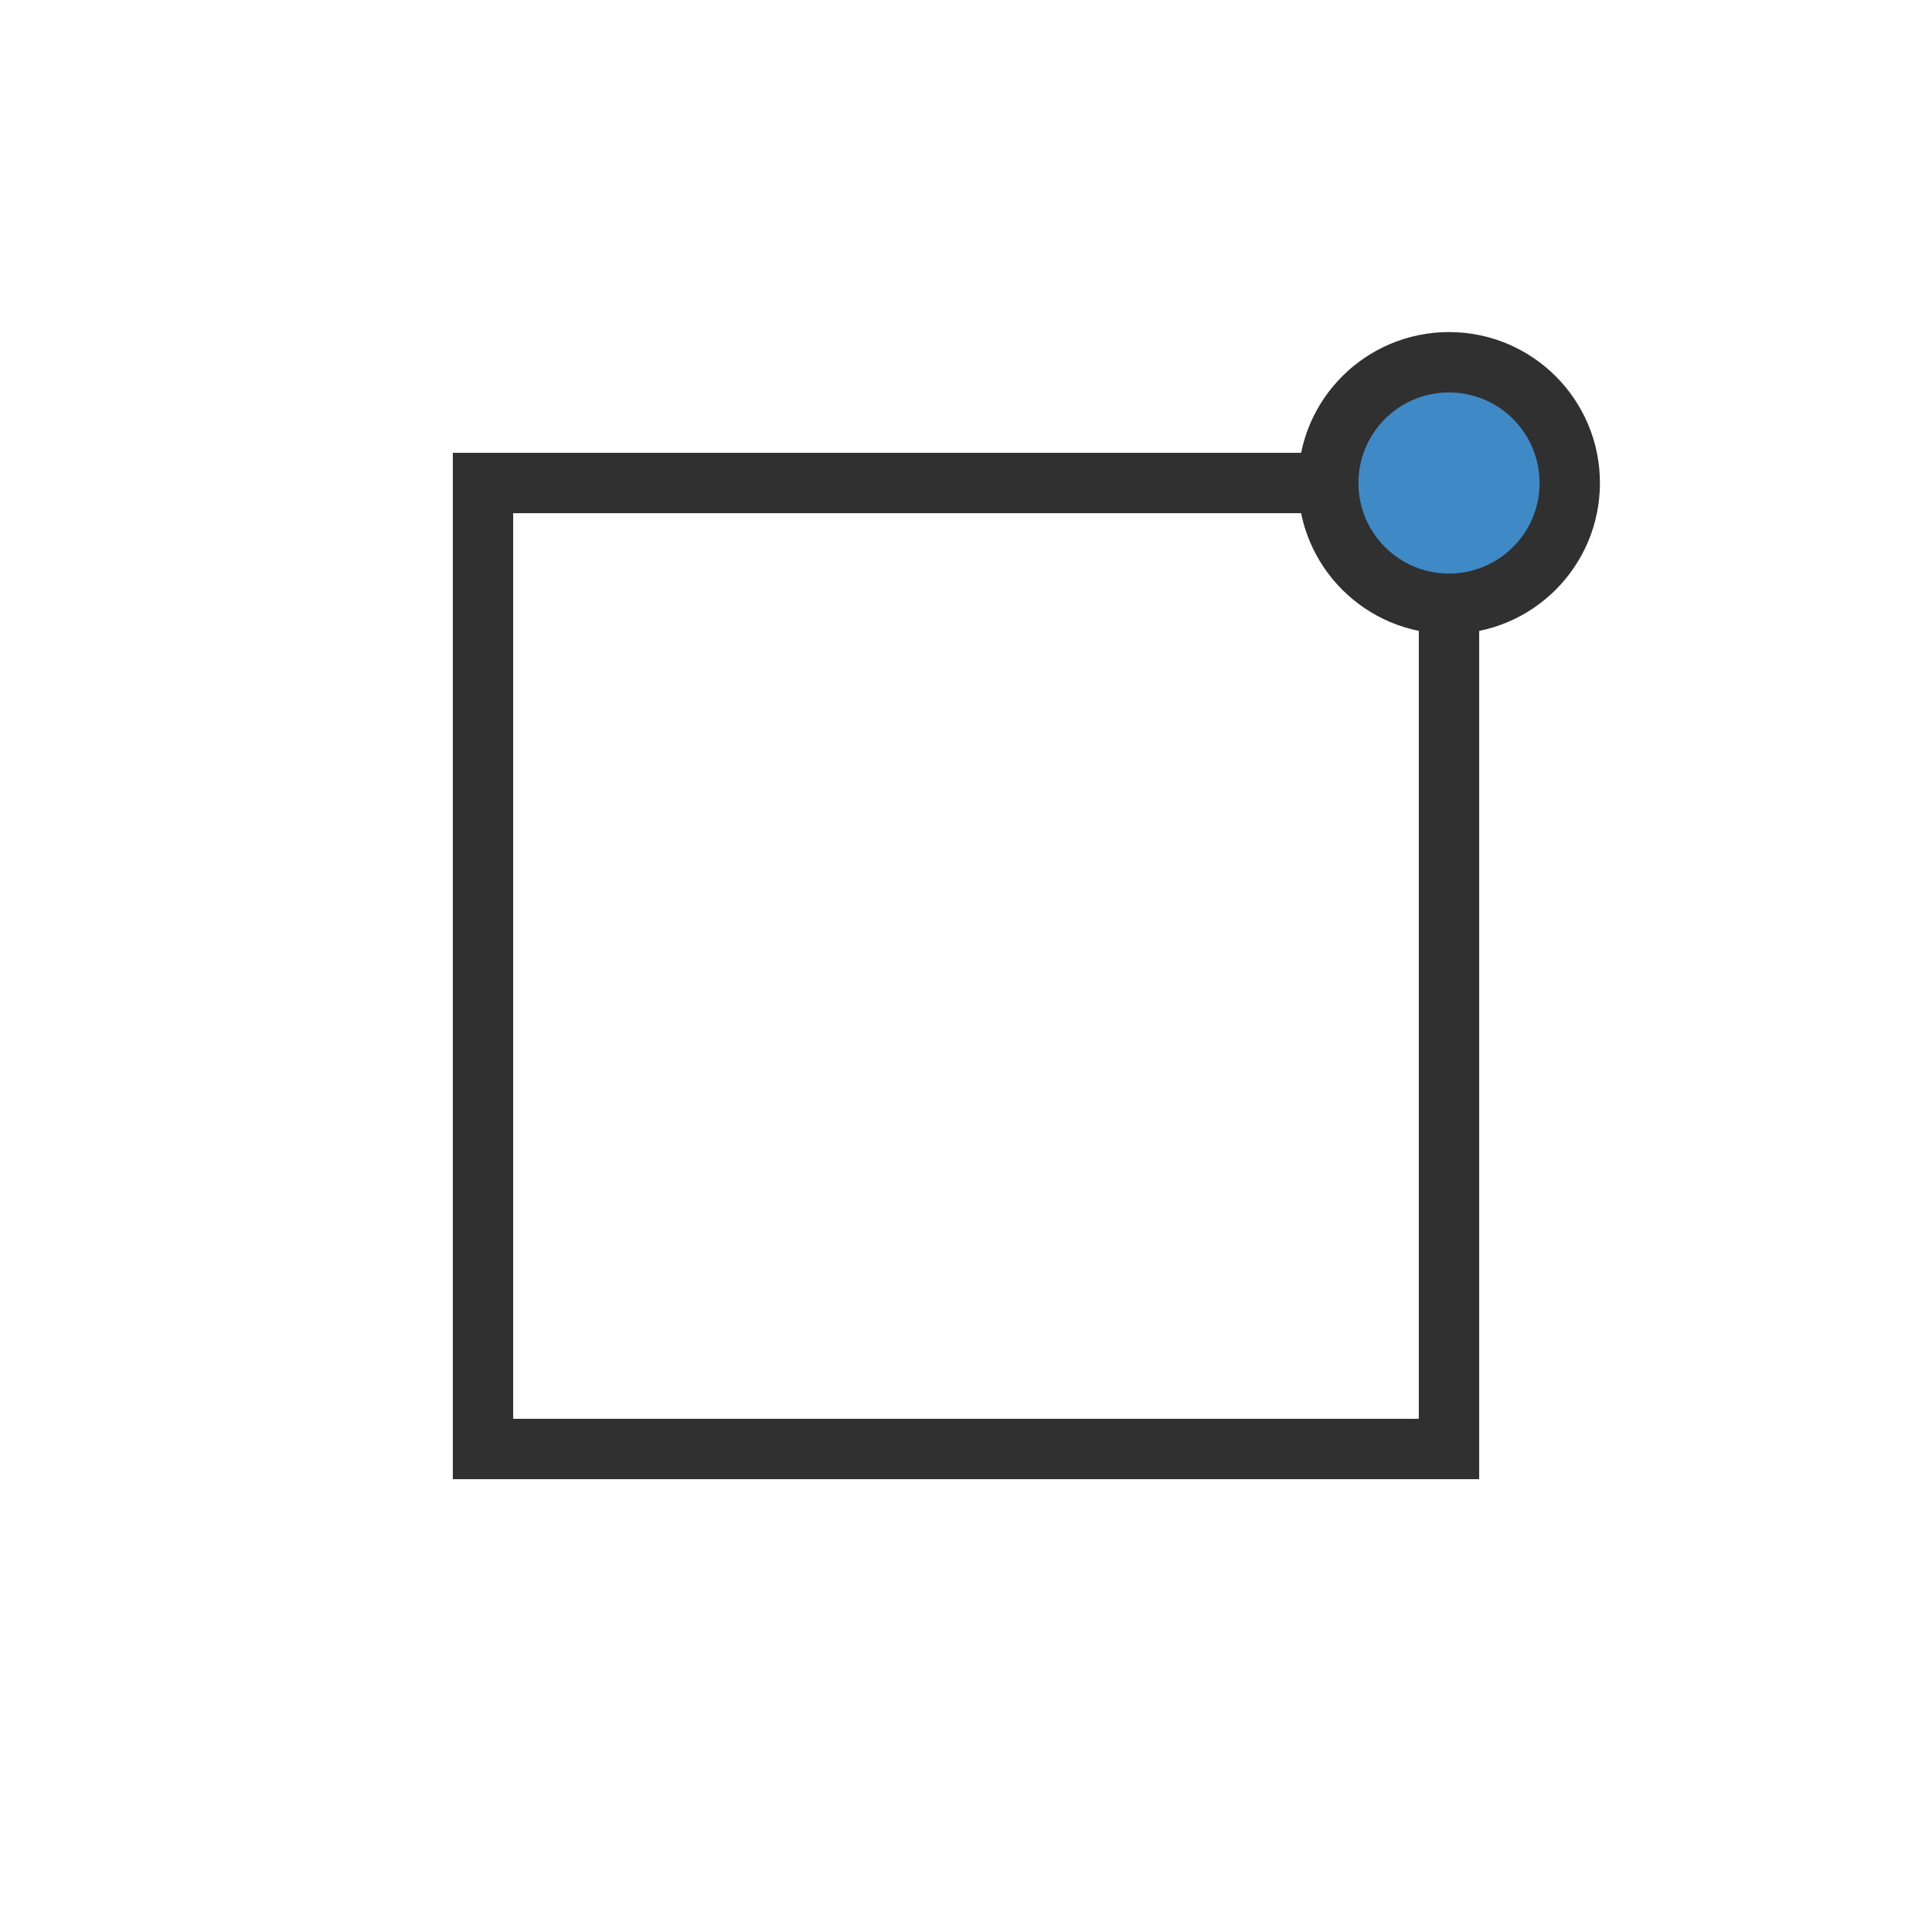
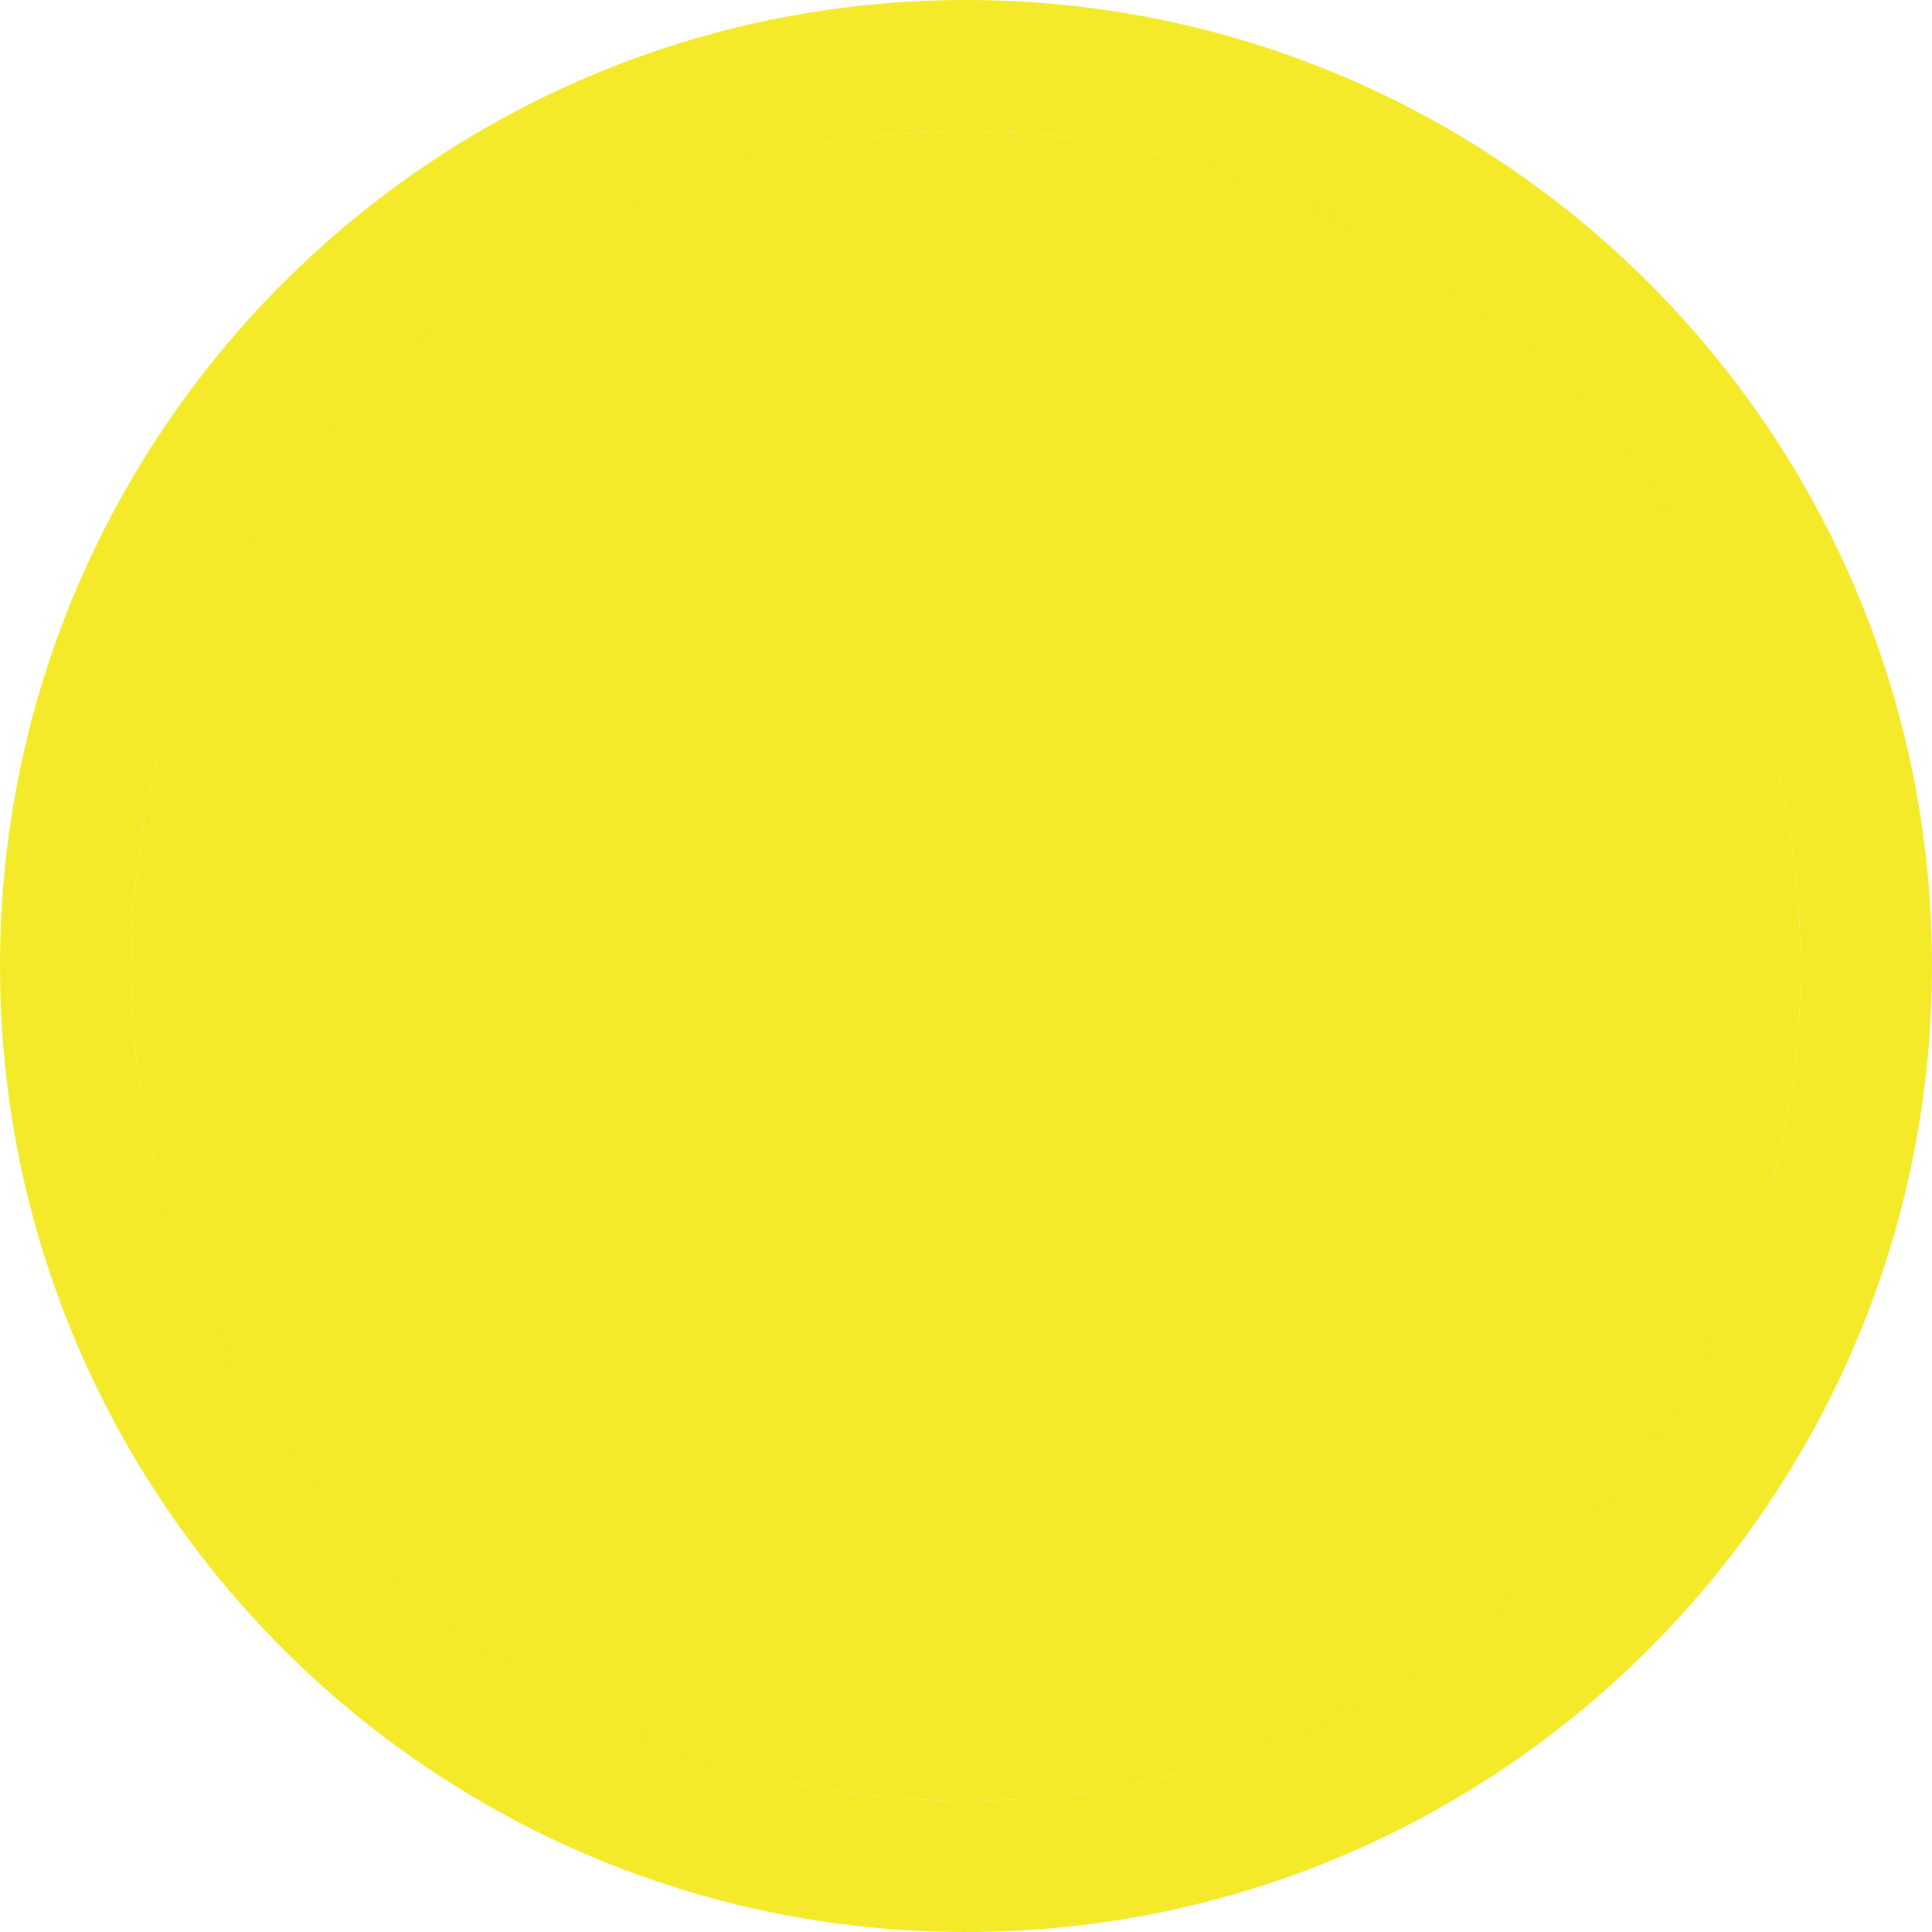
- <svg xmlns="http://www.w3.org/2000/svg" width="16px" height="16px" viewBox="0 0 16 16" version="1.1">
-   <g id="图标" stroke="none" stroke-width="1" fill="none" fill-rule="evenodd" opacity="0.9">
-     <g id="图标输出" transform="translate(-248, -562)" stroke="#1A1A1A" stroke-width="0.5">
-       <g id="2d点" transform="translate(248, 562)">
-         <rect id="Rectangle" x="4" y="4" width="8" height="8" />
-         <circle id="Oval" fill="#297CC0" cx="12" cy="4" r="1" />
-       </g>
-     </g>
-   </g>
+ <svg xmlns="http://www.w3.org/2000/svg" t="1552565498582" class="icon" style="" viewBox="0 0 1024 1024" version="1.1" p-id="3335" width="200" height="200">
+   <defs>
+     <style type="text/css" />
+   </defs>
+   <path d="M512 512m-442.368 0a442.368 442.368 0 1 0 884.736 0 442.368 442.368 0 1 0-884.736 0Z" fill="#f4ea2a" p-id="3336" />
+   <path d="M512 0C229.376 0 0 229.376 0 512s229.376 512 512 512 512-229.376 512-512S794.624 0 512 0z m0 954.368c-244.224 0-442.368-198.144-442.368-442.368S267.776 69.632 512 69.632s442.368 198.144 442.368 442.368-198.144 442.368-442.368 442.368z" fill="#f4ea2a" p-id="3337" />
</svg>
